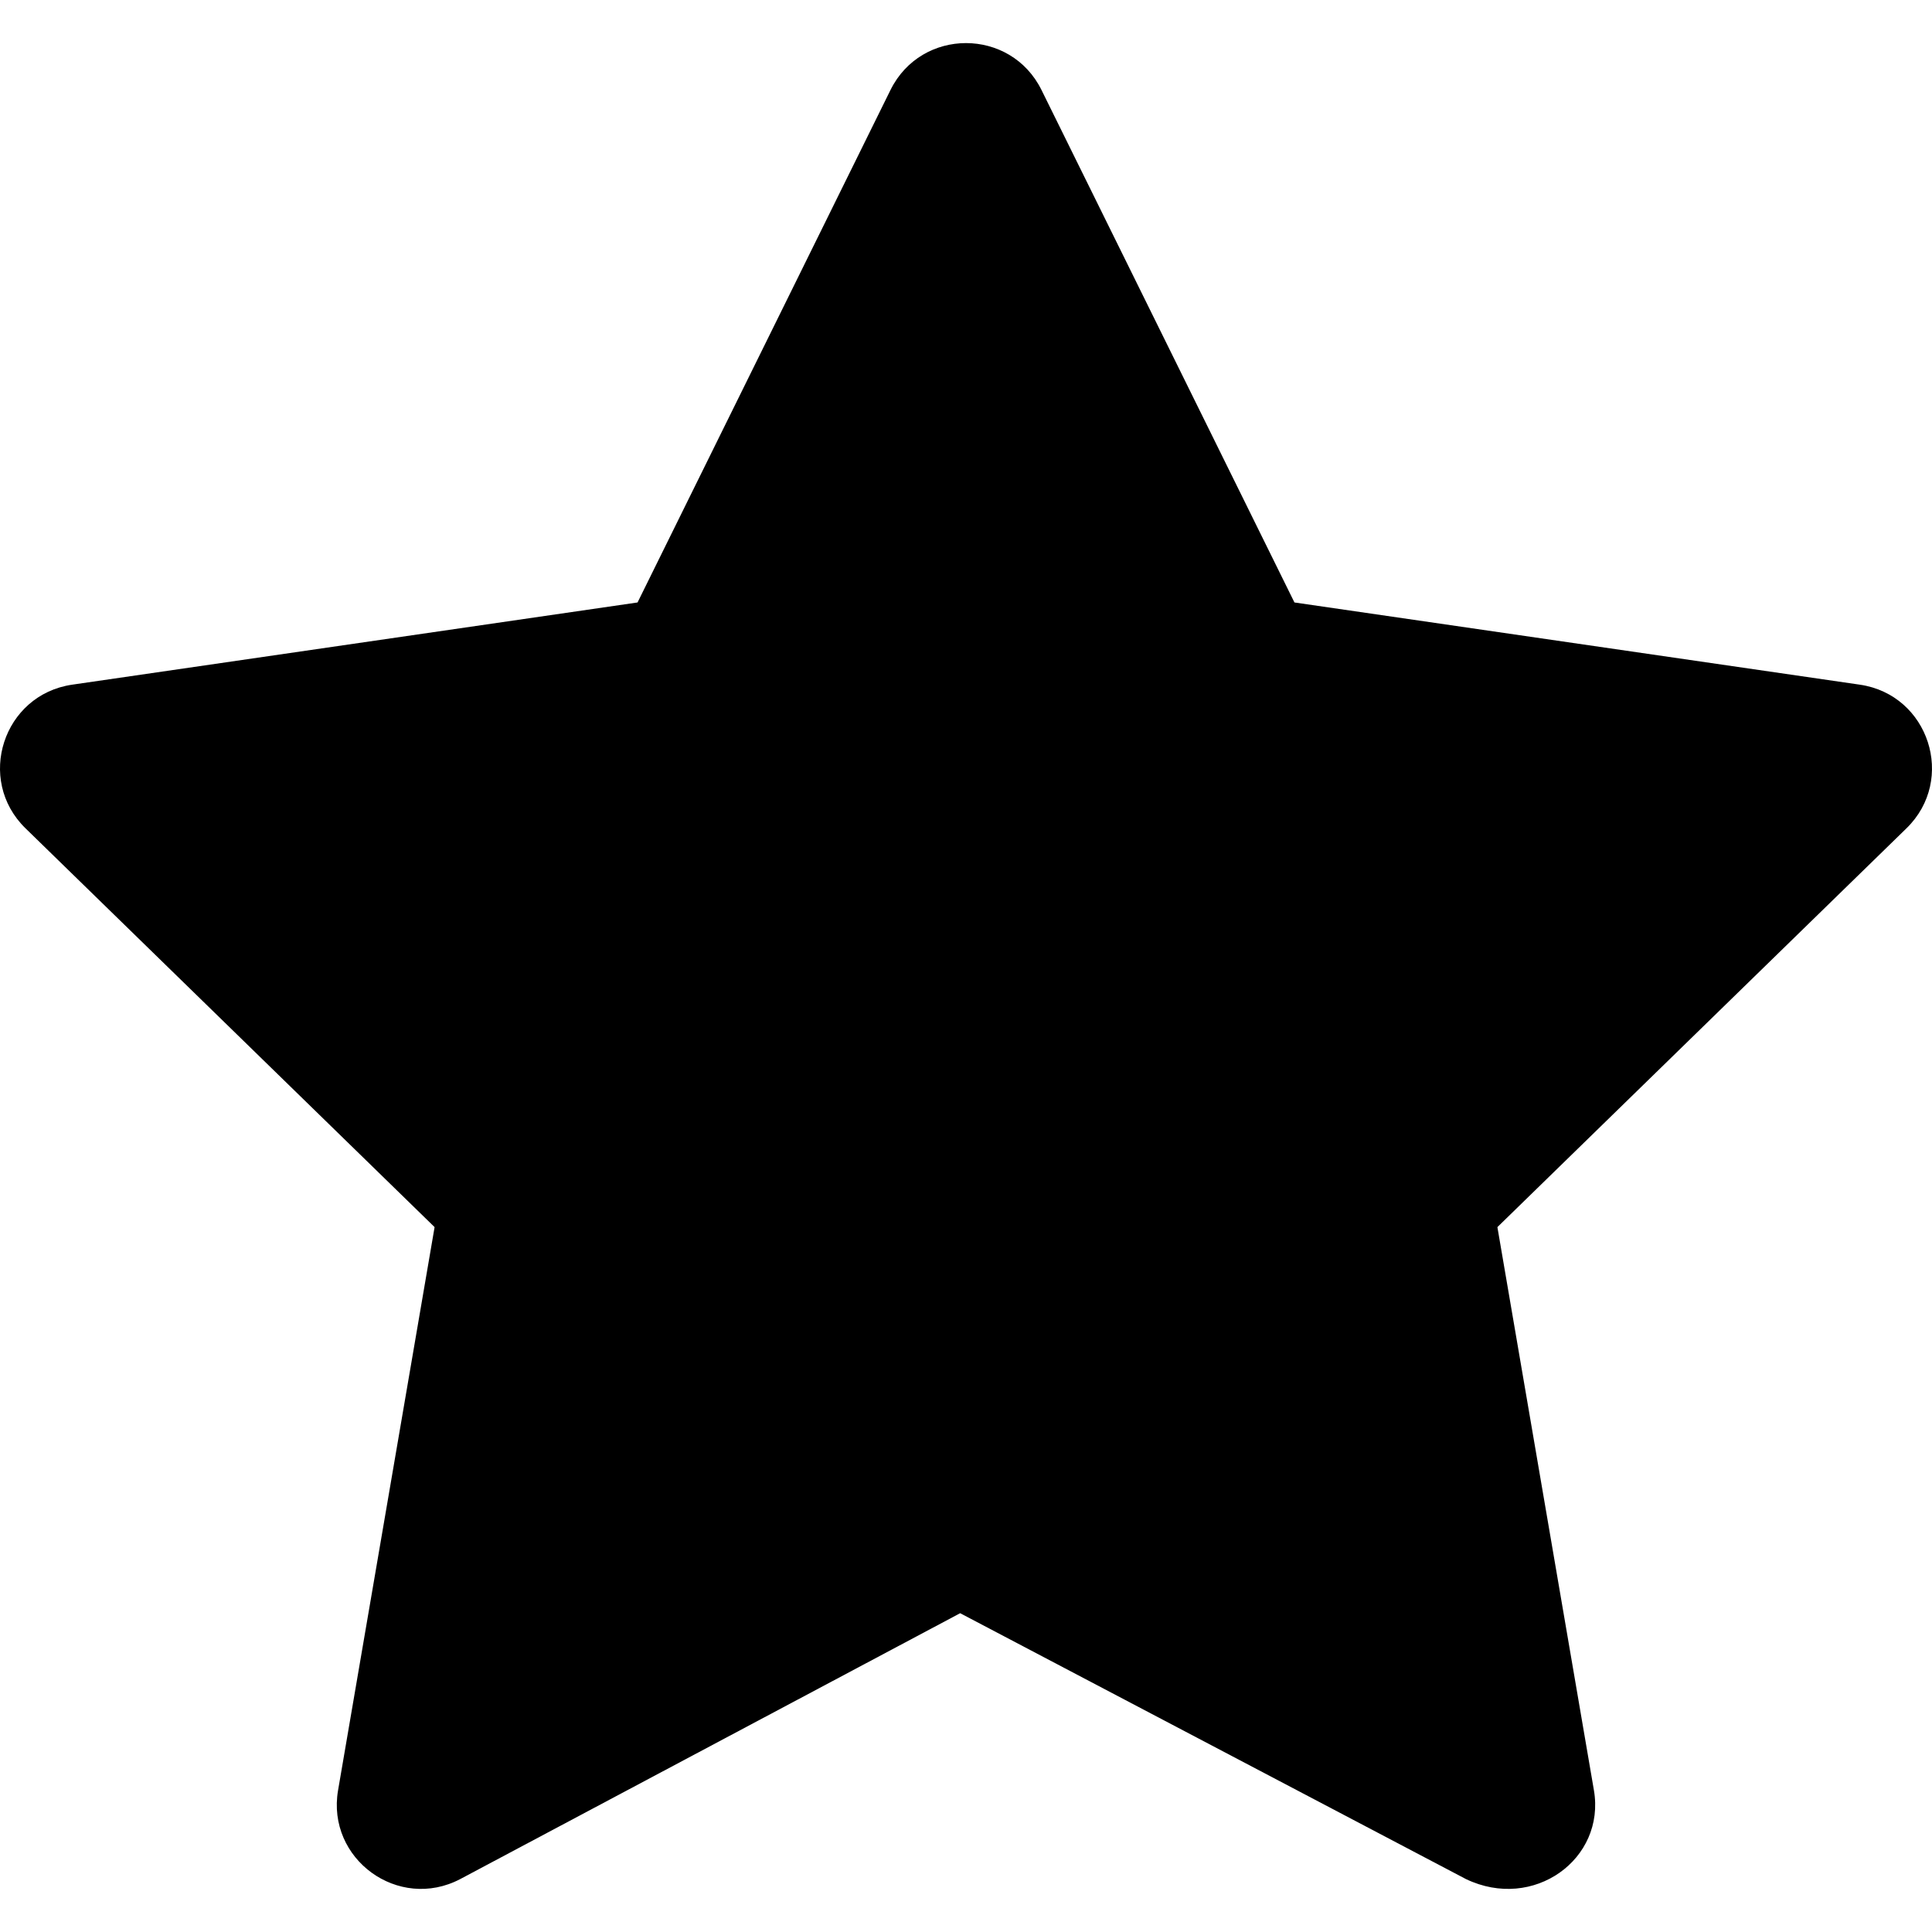
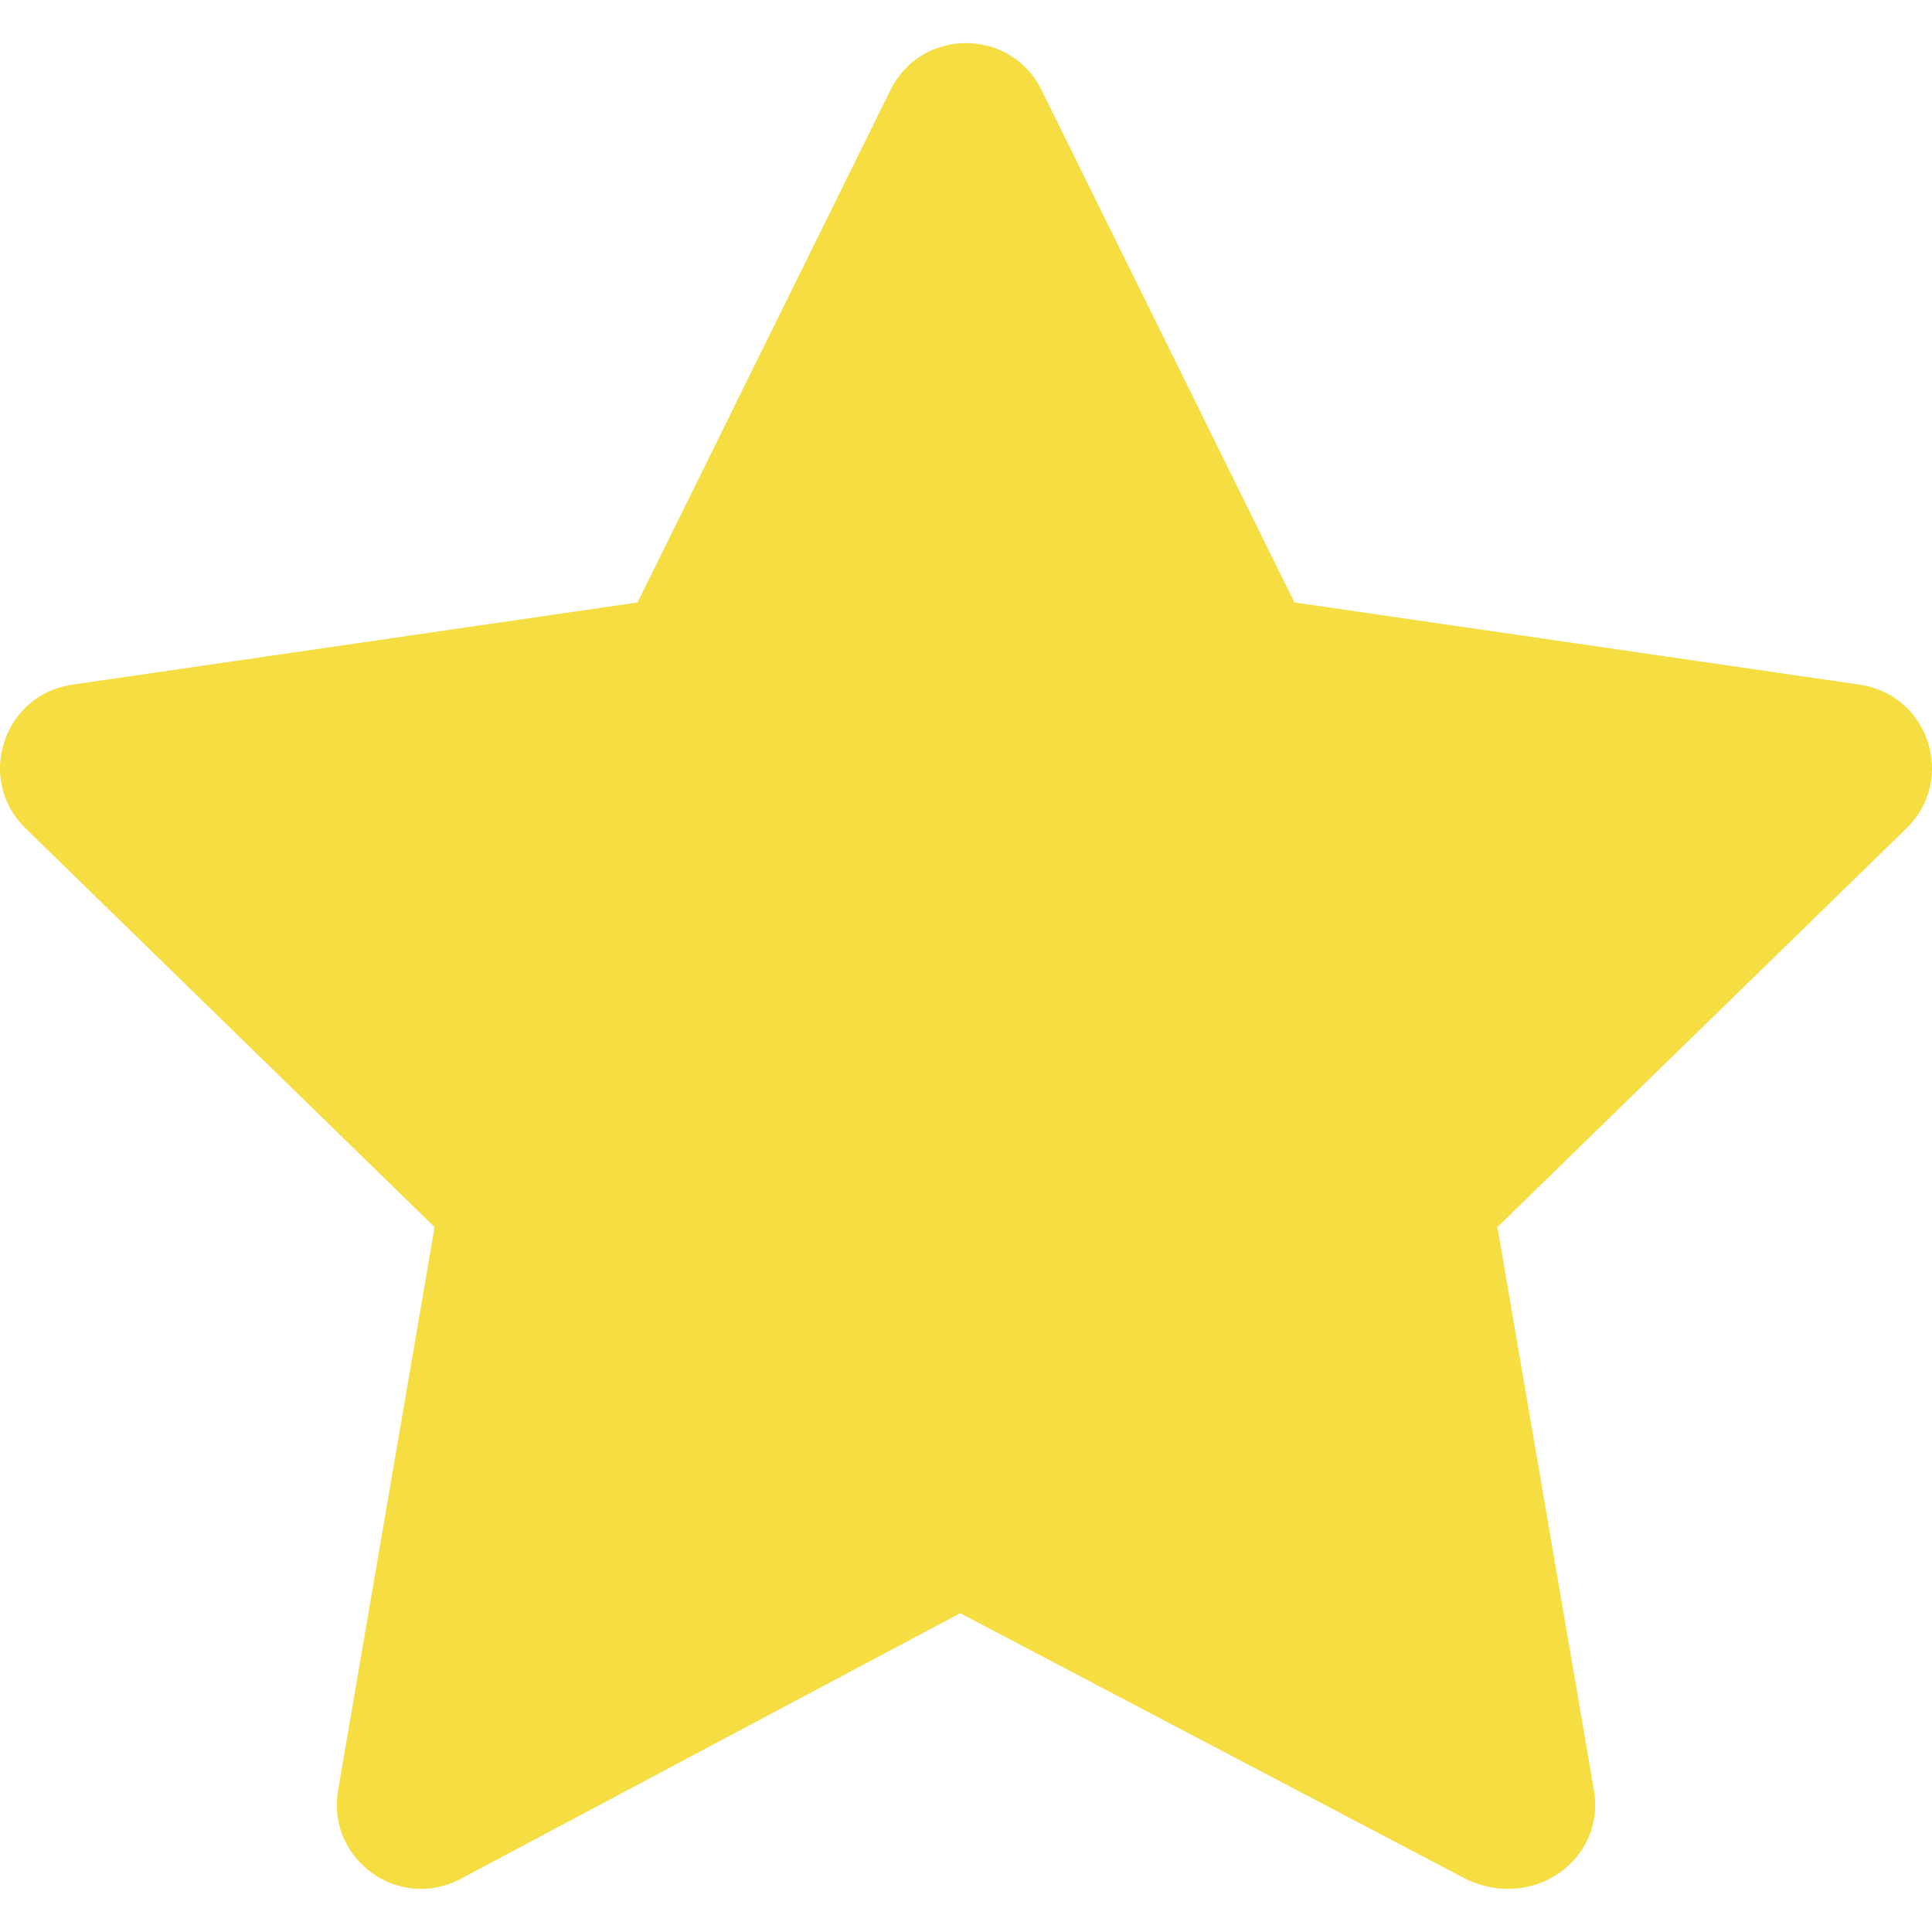
- <svg xmlns="http://www.w3.org/2000/svg" version="1.1" id="Layer_1" x="0px" y="0px" viewBox="0 0 512 512" style="enable-background:new 0 0 512 512;" xml:space="preserve">
+ <svg xmlns="http://www.w3.org/2000/svg" version="1.1" id="Layer_1" x="0px" y="0px" viewBox="0 0 512 512" style="enable-background:new 0 0 512 512;">
  <g>
    <g>
-       <path d="M492.867,181.444l-149.825-21.785L276.014,23.861c-8.187-16.59-31.844-16.589-40.031,0l-67.026,135.799L19.133,181.445    c-18.306,2.662-25.615,25.158-12.369,38.071l108.408,105.682L89.592,474.44c-3.125,18.232,16.012,32.136,32.386,23.528    l132.475-70.452l134.025,70.451c17.914,8.607,37.051-5.296,33.926-23.528l-25.578-149.241l108.409-105.685    C518.482,206.601,511.173,184.105,492.867,181.444z" />
+       <path d="M492.867,181.444l-149.825-21.785L276.014,23.861c-8.187-16.59-31.844-16.589-40.031,0l-67.026,135.799L19.133,181.445 c-18.306,2.662-25.615,25.158-12.369,38.071l108.408,105.682L89.592,474.44c-3.125,18.232,16.012,32.136,32.386,23.528 l132.475-70.452l134.025,70.451c17.914,8.607,37.051-5.296,33.926-23.528l-25.578-149.241l108.409-105.685 C518.482,206.601,511.173,184.105,492.867,181.444z" style="fill: rgb(245, 221, 66);" />
    </g>
  </g>
-   <g>
- </g>
-   <g>
- </g>
-   <g>
- </g>
-   <g>
- </g>
-   <g>
- </g>
-   <g>
- </g>
-   <g>
- </g>
-   <g>
- </g>
-   <g>
- </g>
-   <g>
- </g>
-   <g>
- </g>
-   <g>
- </g>
-   <g>
- </g>
-   <g>
- </g>
-   <g>
- </g>
+   <g />
+   <g />
+   <g />
+   <g />
+   <g />
+   <g />
+   <g />
+   <g />
+   <g />
+   <g />
+   <g />
+   <g />
+   <g />
+   <g />
+   <g />
</svg>
